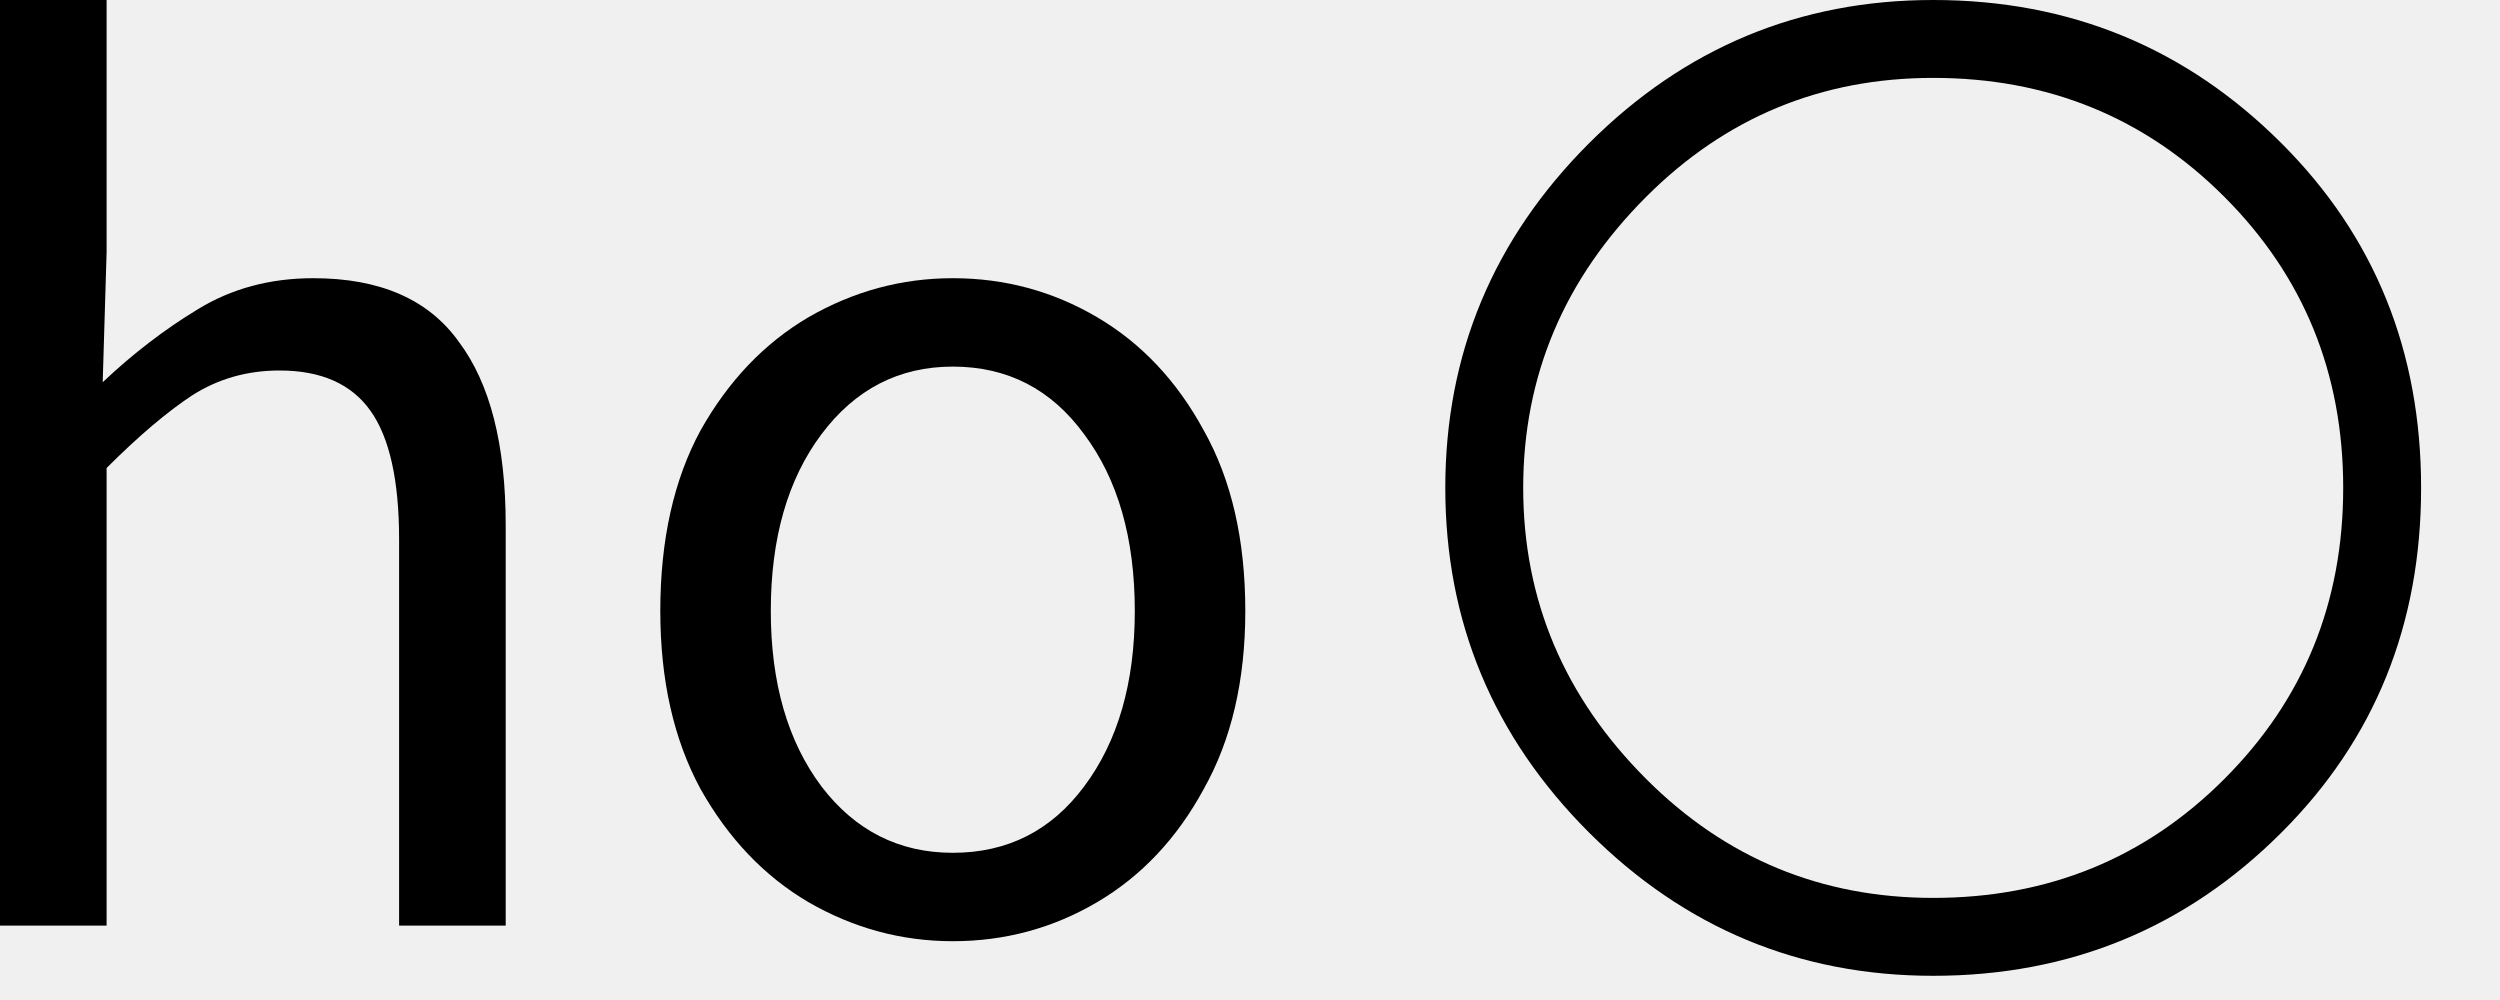
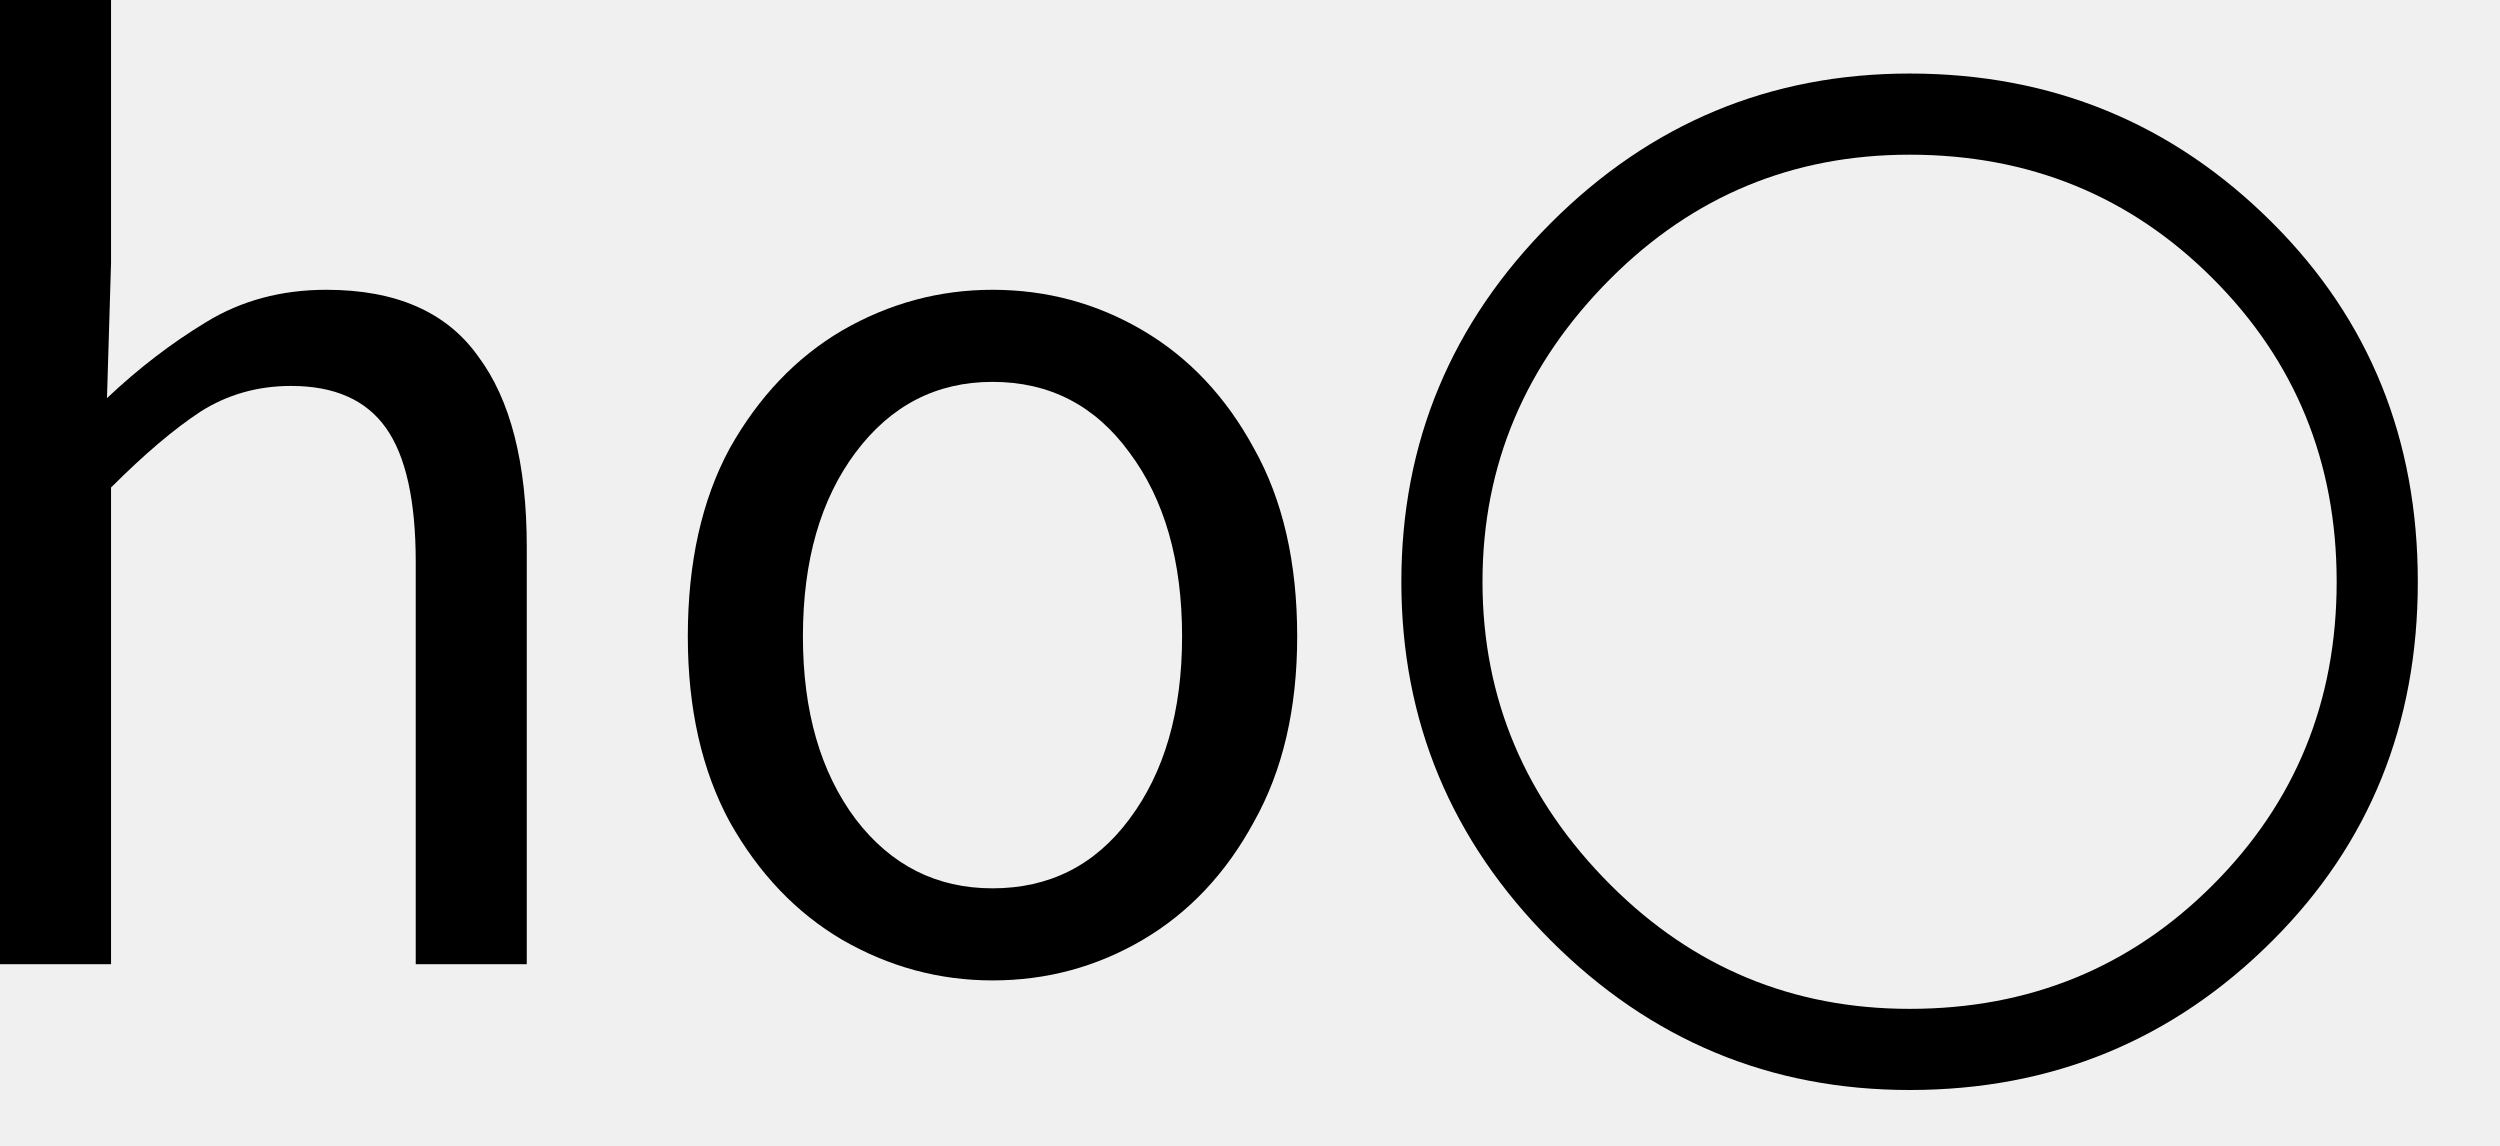
- <svg xmlns="http://www.w3.org/2000/svg" width="25" height="10" viewBox="0 0 25 10" fill="none">
+ <svg xmlns="http://www.w3.org/2000/svg" width="24" height="11" viewBox="0 0 24 11" fill="none">
  <path d="M9.528 9.412C9.017 9.412 8.536 9.282 8.085 9.022C7.643 8.762 7.284 8.385 7.006 7.891C6.738 7.397 6.603 6.803 6.603 6.11C6.603 5.399 6.738 4.797 7.006 4.303C7.284 3.809 7.643 3.432 8.085 3.172C8.536 2.912 9.017 2.782 9.528 2.782C10.048 2.782 10.529 2.912 10.971 3.172C11.413 3.432 11.769 3.809 12.037 4.303C12.315 4.797 12.453 5.399 12.453 6.11C12.453 6.803 12.315 7.397 12.037 7.891C11.769 8.385 11.413 8.762 10.971 9.022C10.529 9.282 10.048 9.412 9.528 9.412ZM9.528 8.528C10.074 8.528 10.512 8.307 10.841 7.865C11.179 7.414 11.348 6.829 11.348 6.11C11.348 5.382 11.179 4.793 10.841 4.342C10.512 3.891 10.074 3.666 9.528 3.666C8.991 3.666 8.553 3.891 8.215 4.342C7.877 4.793 7.708 5.382 7.708 6.11C7.708 6.829 7.877 7.414 8.215 7.865C8.553 8.307 8.991 8.528 9.528 8.528Z" fill="black" />
  <path d="M0 9.256V0H1.066V2.522L1.027 3.822C1.33 3.536 1.647 3.293 1.976 3.094C2.314 2.886 2.7 2.782 3.133 2.782C3.8 2.782 4.286 2.994 4.589 3.419C4.901 3.835 5.057 4.446 5.057 5.252V9.256H3.991V5.395C3.991 4.806 3.896 4.377 3.705 4.108C3.514 3.839 3.211 3.705 2.795 3.705C2.474 3.705 2.184 3.787 1.924 3.952C1.673 4.117 1.387 4.359 1.066 4.68V9.256H0Z" fill="black" />
-   <g clip-path="url(#clip0_2007_335)">
-     <path fill-rule="evenodd" clip-rule="evenodd" d="M24.211 4.879C24.211 6.246 23.747 7.394 22.817 8.323C21.861 9.28 20.699 9.758 19.332 9.758C17.993 9.758 16.845 9.28 15.888 8.323C14.932 7.366 14.453 6.218 14.453 4.879C14.453 3.54 14.932 2.392 15.888 1.435C16.845 0.478 17.993 0 19.332 0C20.699 0 21.861 0.478 22.817 1.435C23.747 2.364 24.211 3.512 24.211 4.879ZM19.332 0.779C18.212 0.779 17.255 1.175 16.462 1.968C15.642 2.788 15.232 3.758 15.232 4.879C15.232 6 15.642 6.97 16.462 7.79C17.255 8.583 18.212 8.979 19.332 8.979C20.48 8.979 21.451 8.583 22.243 7.79C23.036 6.997 23.432 6.027 23.432 4.879C23.432 3.731 23.036 2.761 22.243 1.968C21.451 1.175 20.48 0.779 19.332 0.779Z" fill="black" />
+   <g clip-path="url(#clip0_2031_16)">
+     <path fill-rule="evenodd" clip-rule="evenodd" d="M23.211 5.585C23.211 6.952 22.747 8.1 21.817 9.029C20.861 9.986 19.699 10.464 18.332 10.464C16.993 10.464 15.845 9.986 14.888 9.029C13.932 8.072 13.453 6.924 13.453 5.585C13.453 4.246 13.932 3.098 14.888 2.141C15.845 1.184 16.993 0.706 18.332 0.706C19.699 0.706 20.861 1.184 21.817 2.141C22.747 3.07 23.211 4.218 23.211 5.585ZM18.332 1.485C17.212 1.485 16.255 1.881 15.462 2.674C14.642 3.494 14.232 4.464 14.232 5.585C14.232 6.706 14.642 7.676 15.462 8.496C16.255 9.289 17.212 9.685 18.332 9.685C19.48 9.685 20.451 9.289 21.243 8.496C22.036 7.703 22.432 6.733 22.432 5.585C22.432 4.437 22.036 3.467 21.243 2.674C20.451 1.881 19.48 1.485 18.332 1.485Z" fill="black" />
  </g>
  <defs>
-     <clipPath id="clip0_2007_335">
-       <rect width="10" height="10" fill="white" transform="translate(14.4534)" />
+     <clipPath id="clip0_2031_16">
+       <rect width="10" height="10" fill="white" transform="translate(13.4534 0.705994)" />
    </clipPath>
  </defs>
</svg>
